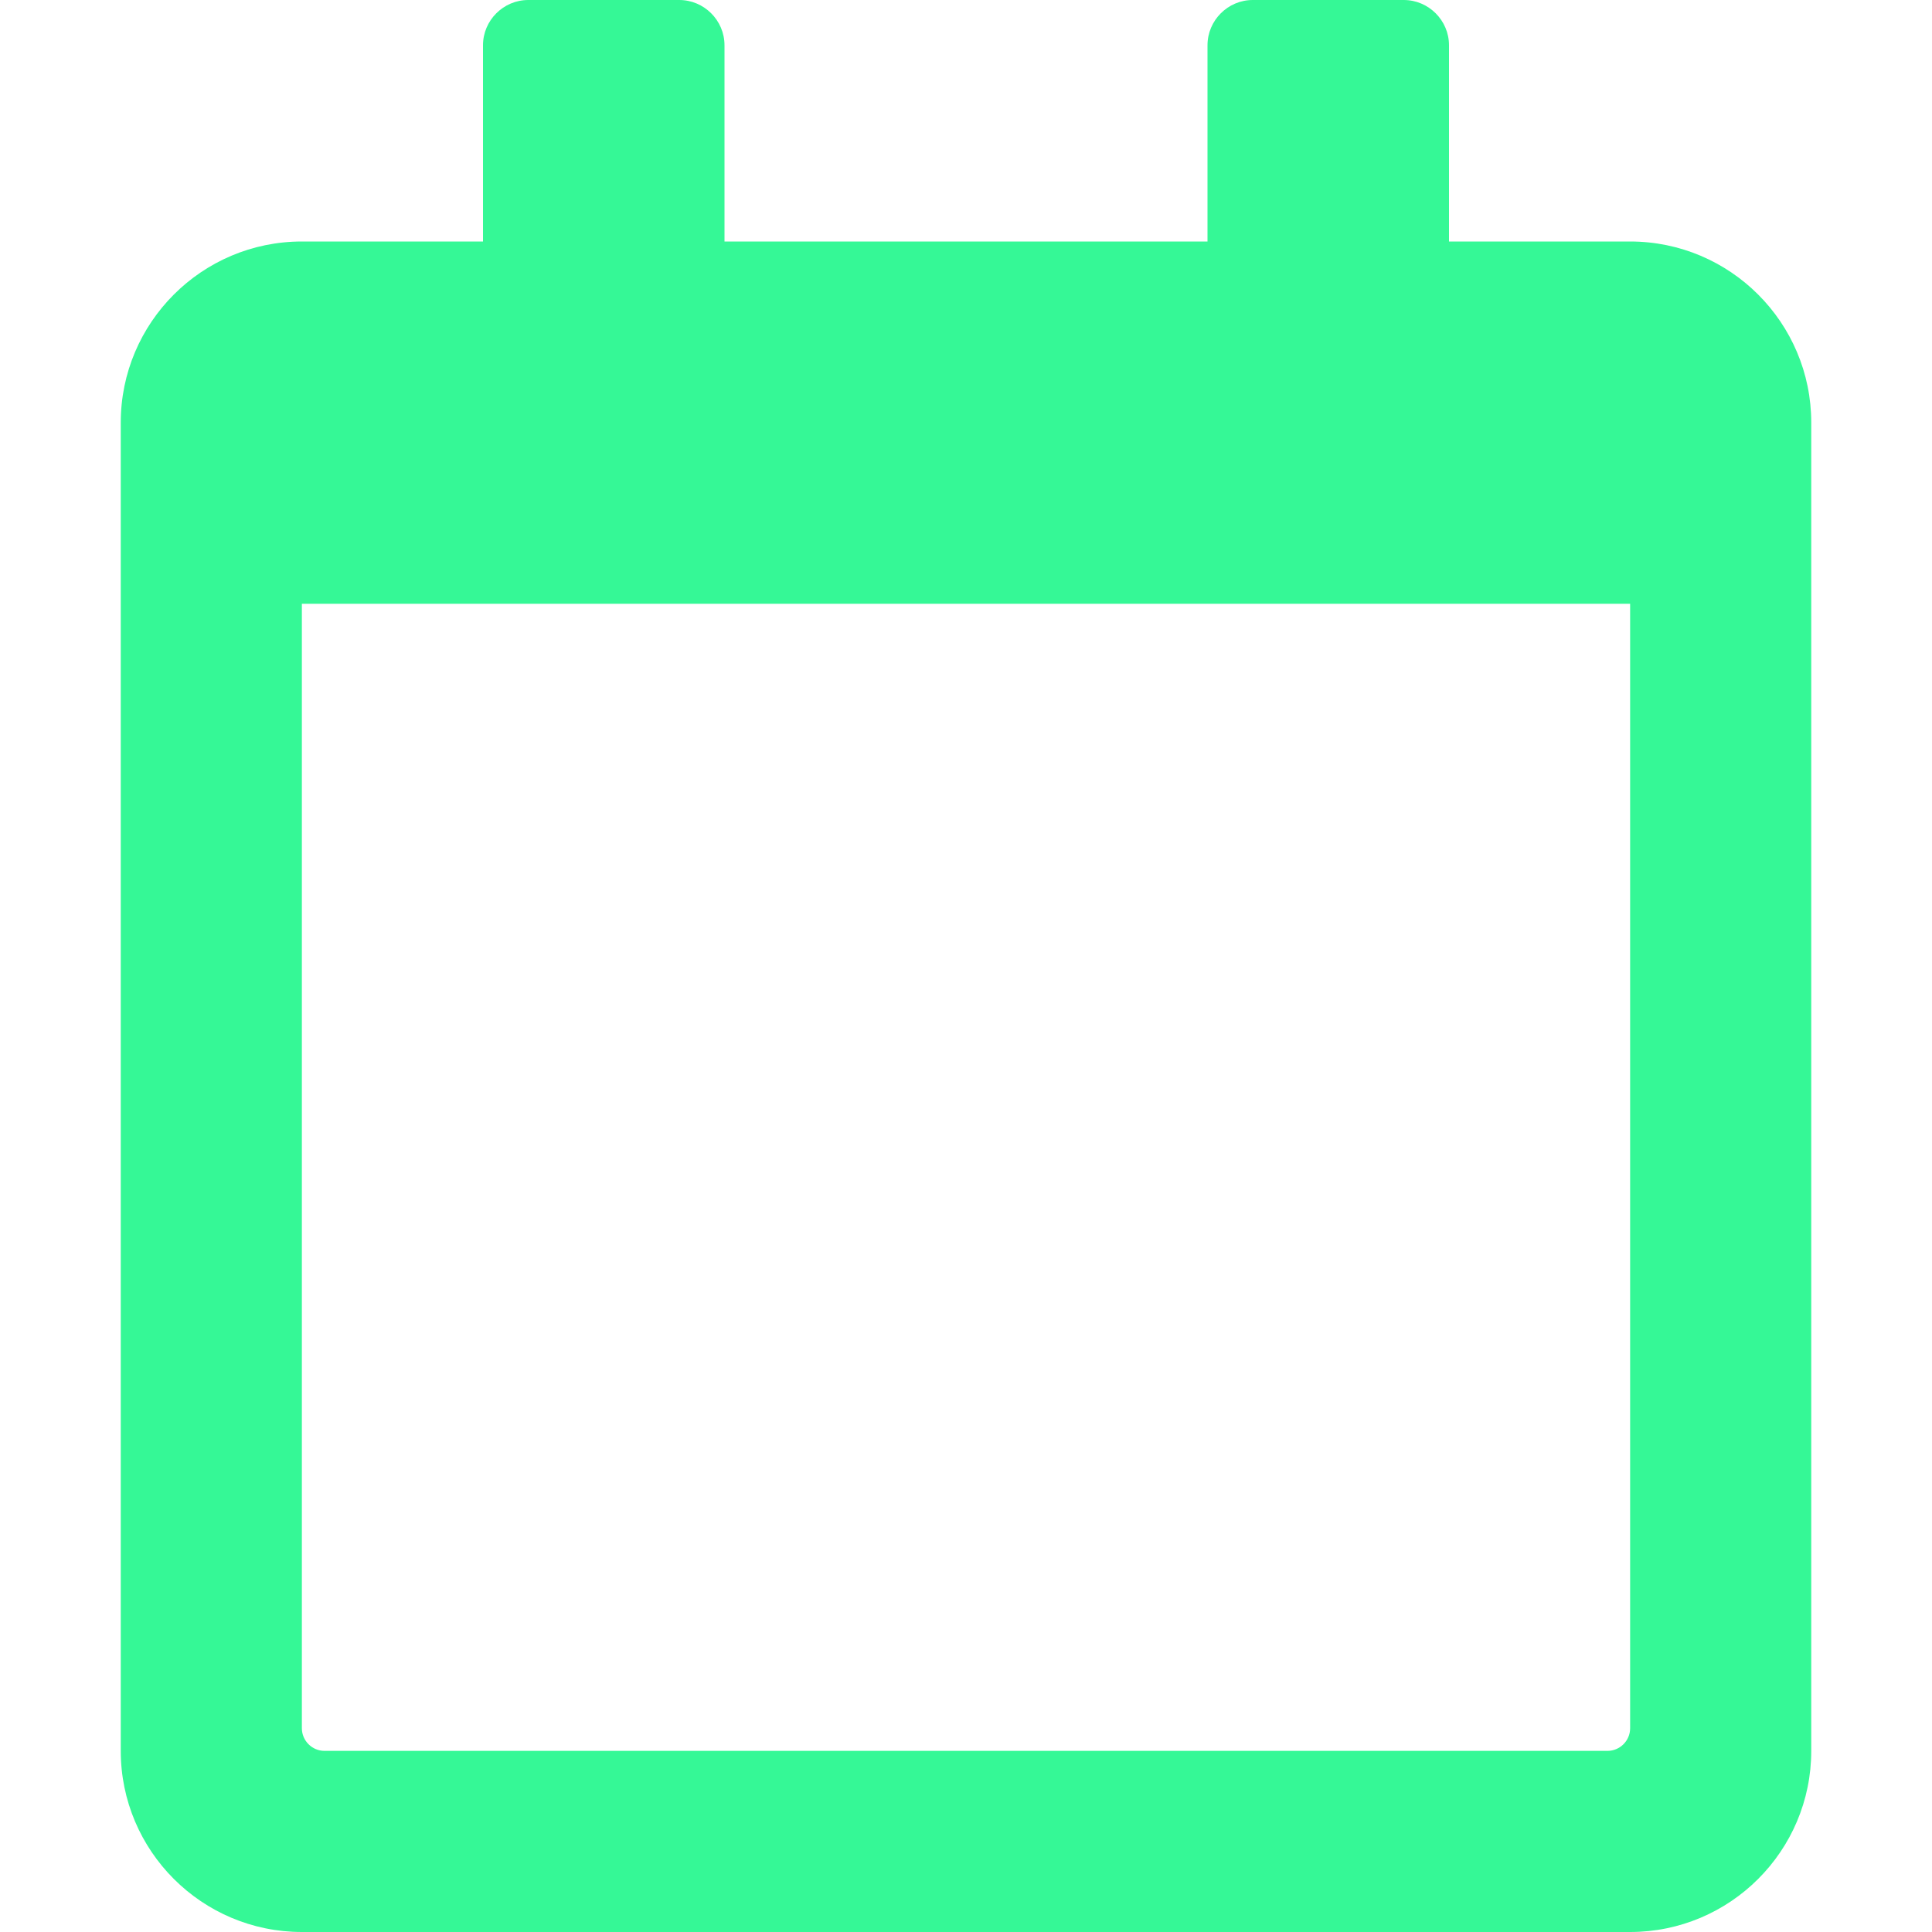
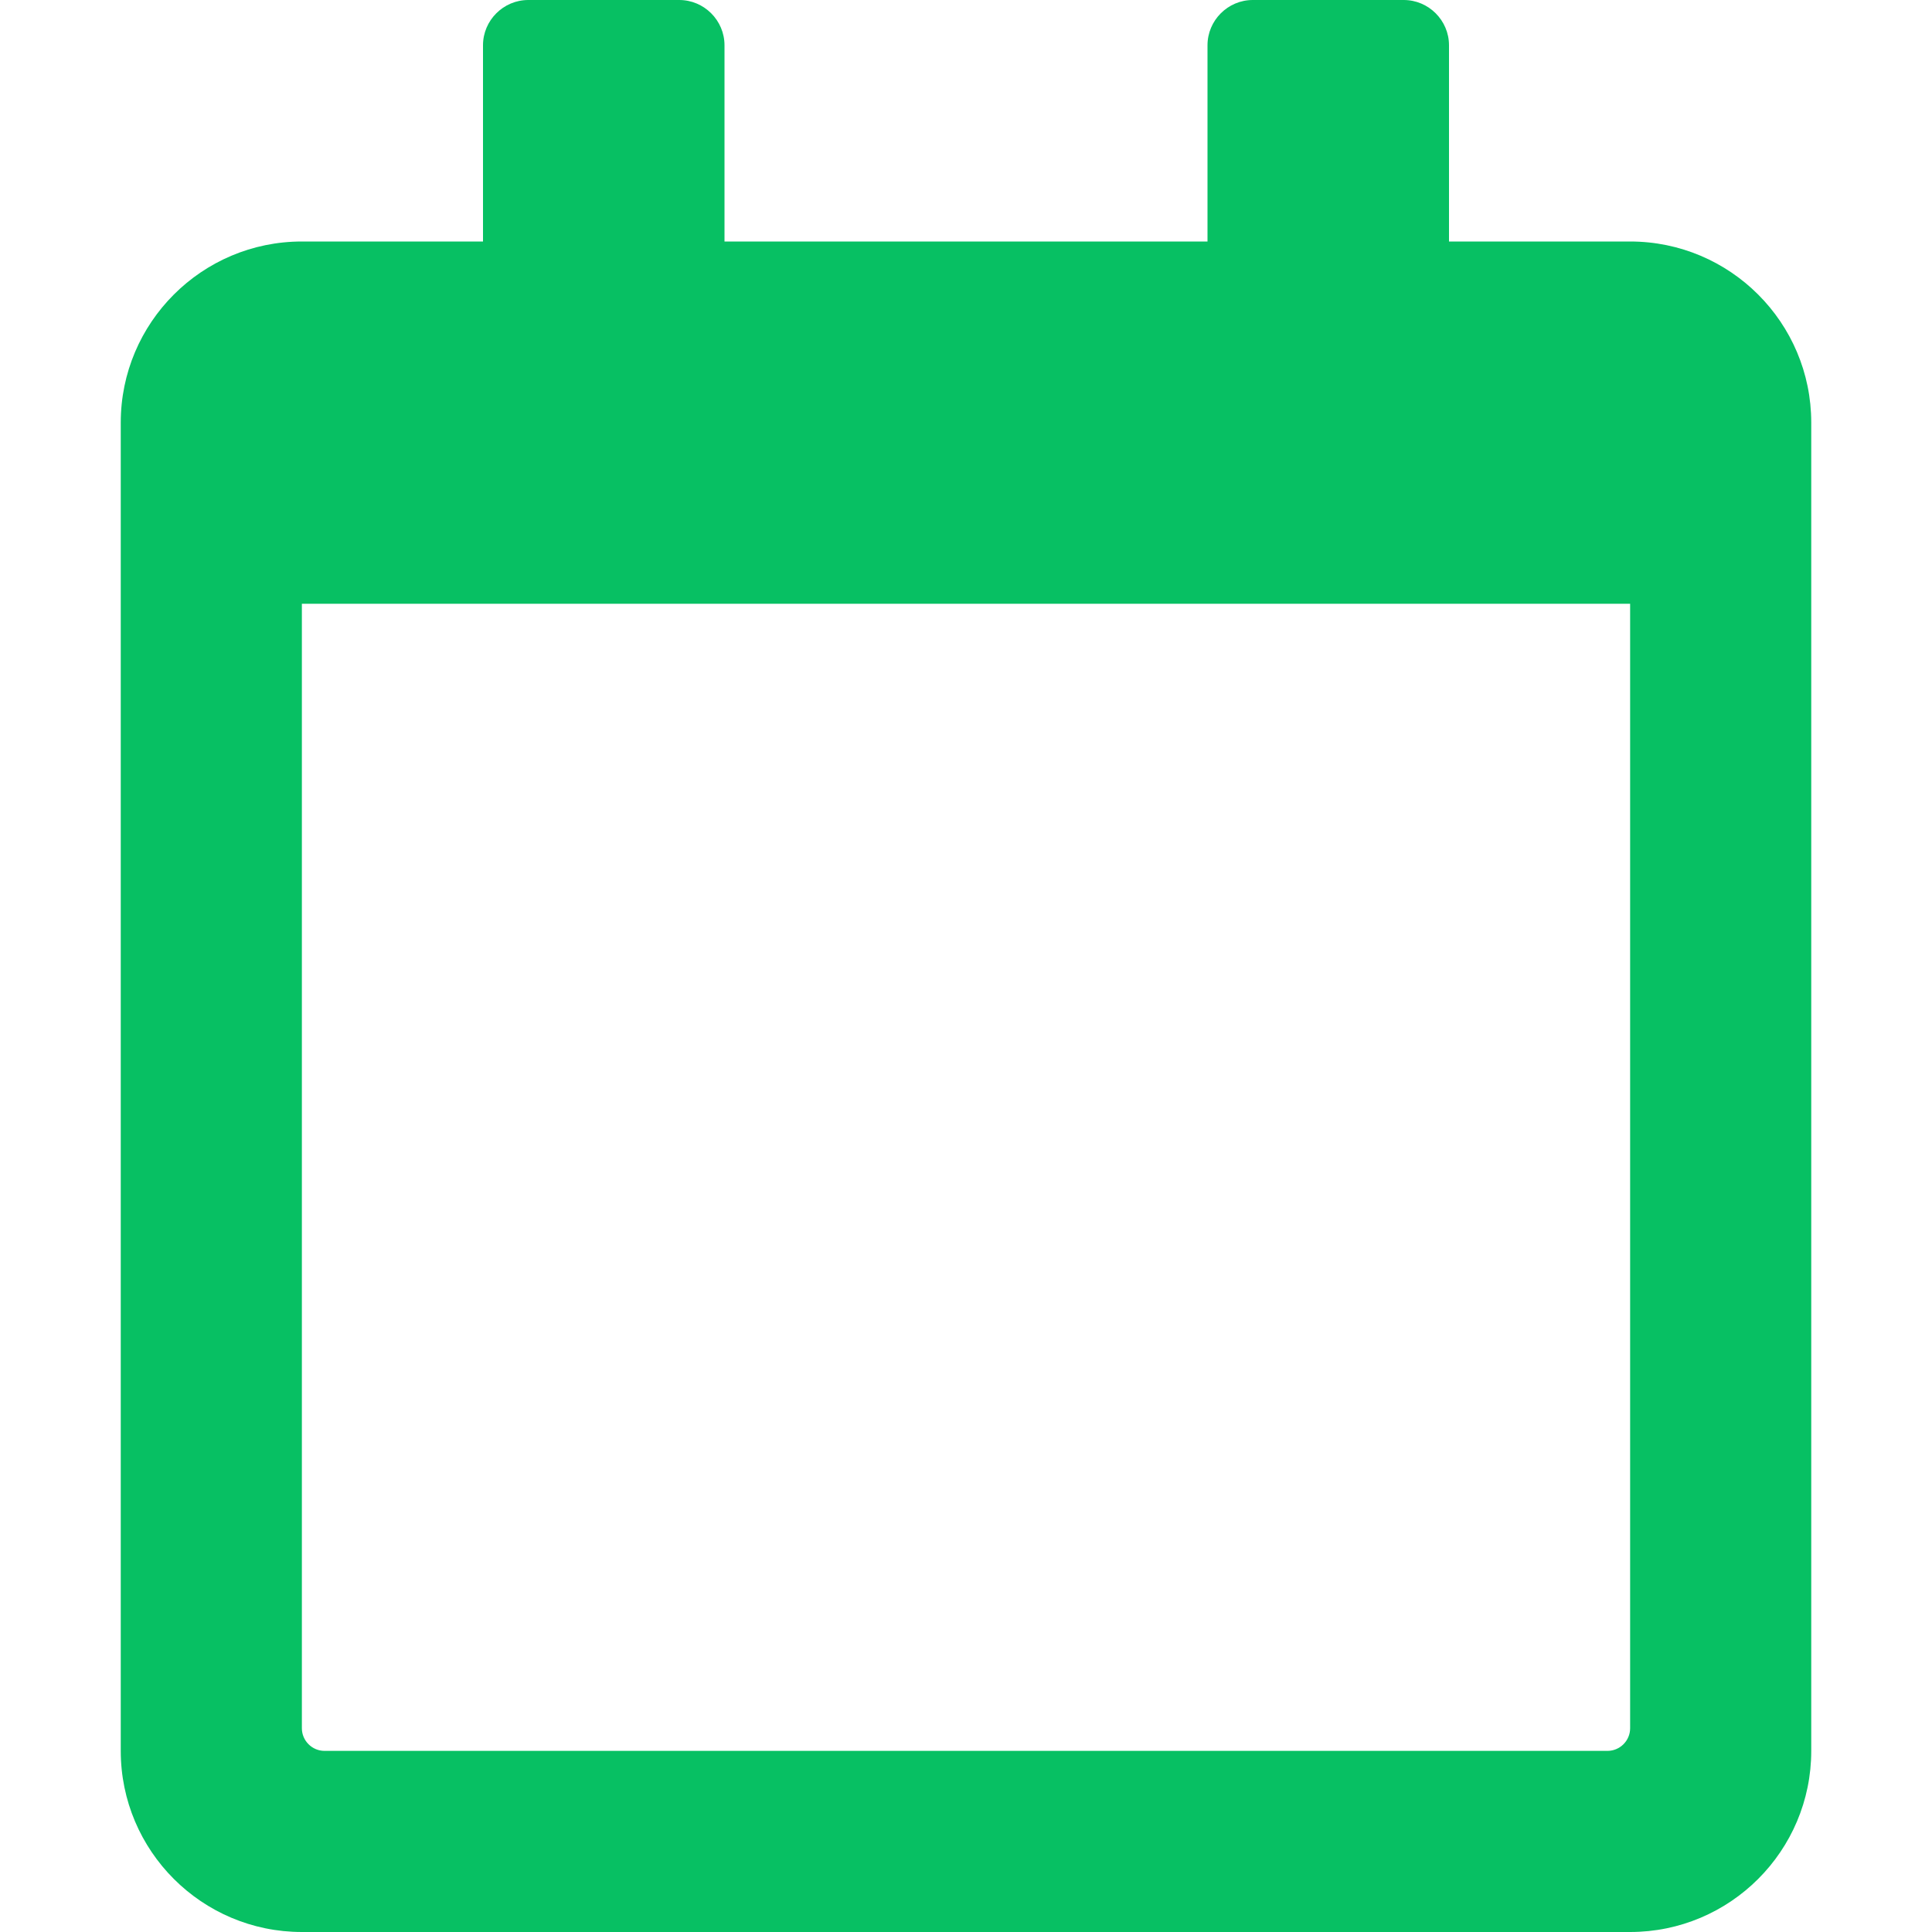
<svg xmlns="http://www.w3.org/2000/svg" width="64" height="64" viewBox="0 0 64 64" fill="none">
-   <path d="M54 8H48V1.5C48 0.675 47.325 0 46.5 0H41.5C40.675 0 40 0.675 40 1.5V8H24V1.5C24 0.675 23.325 0 22.5 0H17.5C16.675 0 16 0.675 16 1.5V8H10C6.688 8 4 10.688 4 14V58C4 61.312 6.688 64 10 64H54C57.312 64 60 61.312 60 58V14C60 10.688 57.312 8 54 8ZM53.25 58H10.75C10.338 58 10 57.663 10 57.25V20H54V57.25C54 57.663 53.663 58 53.25 58Z" fill="#35F896" />
+   <path d="M54 8H48V1.5C48 0.675 47.325 0 46.5 0H41.5C40.675 0 40 0.675 40 1.5V8H24V1.5C24 0.675 23.325 0 22.5 0H17.5C16.675 0 16 0.675 16 1.5V8H10C6.688 8 4 10.688 4 14V58C4 61.312 6.688 64 10 64H54C57.312 64 60 61.312 60 58V14C60 10.688 57.312 8 54 8ZM53.25 58H10.75C10.338 58 10 57.663 10 57.25V20H54V57.25C54 57.663 53.663 58 53.25 58Z" fill="#07C063" />
</svg>
